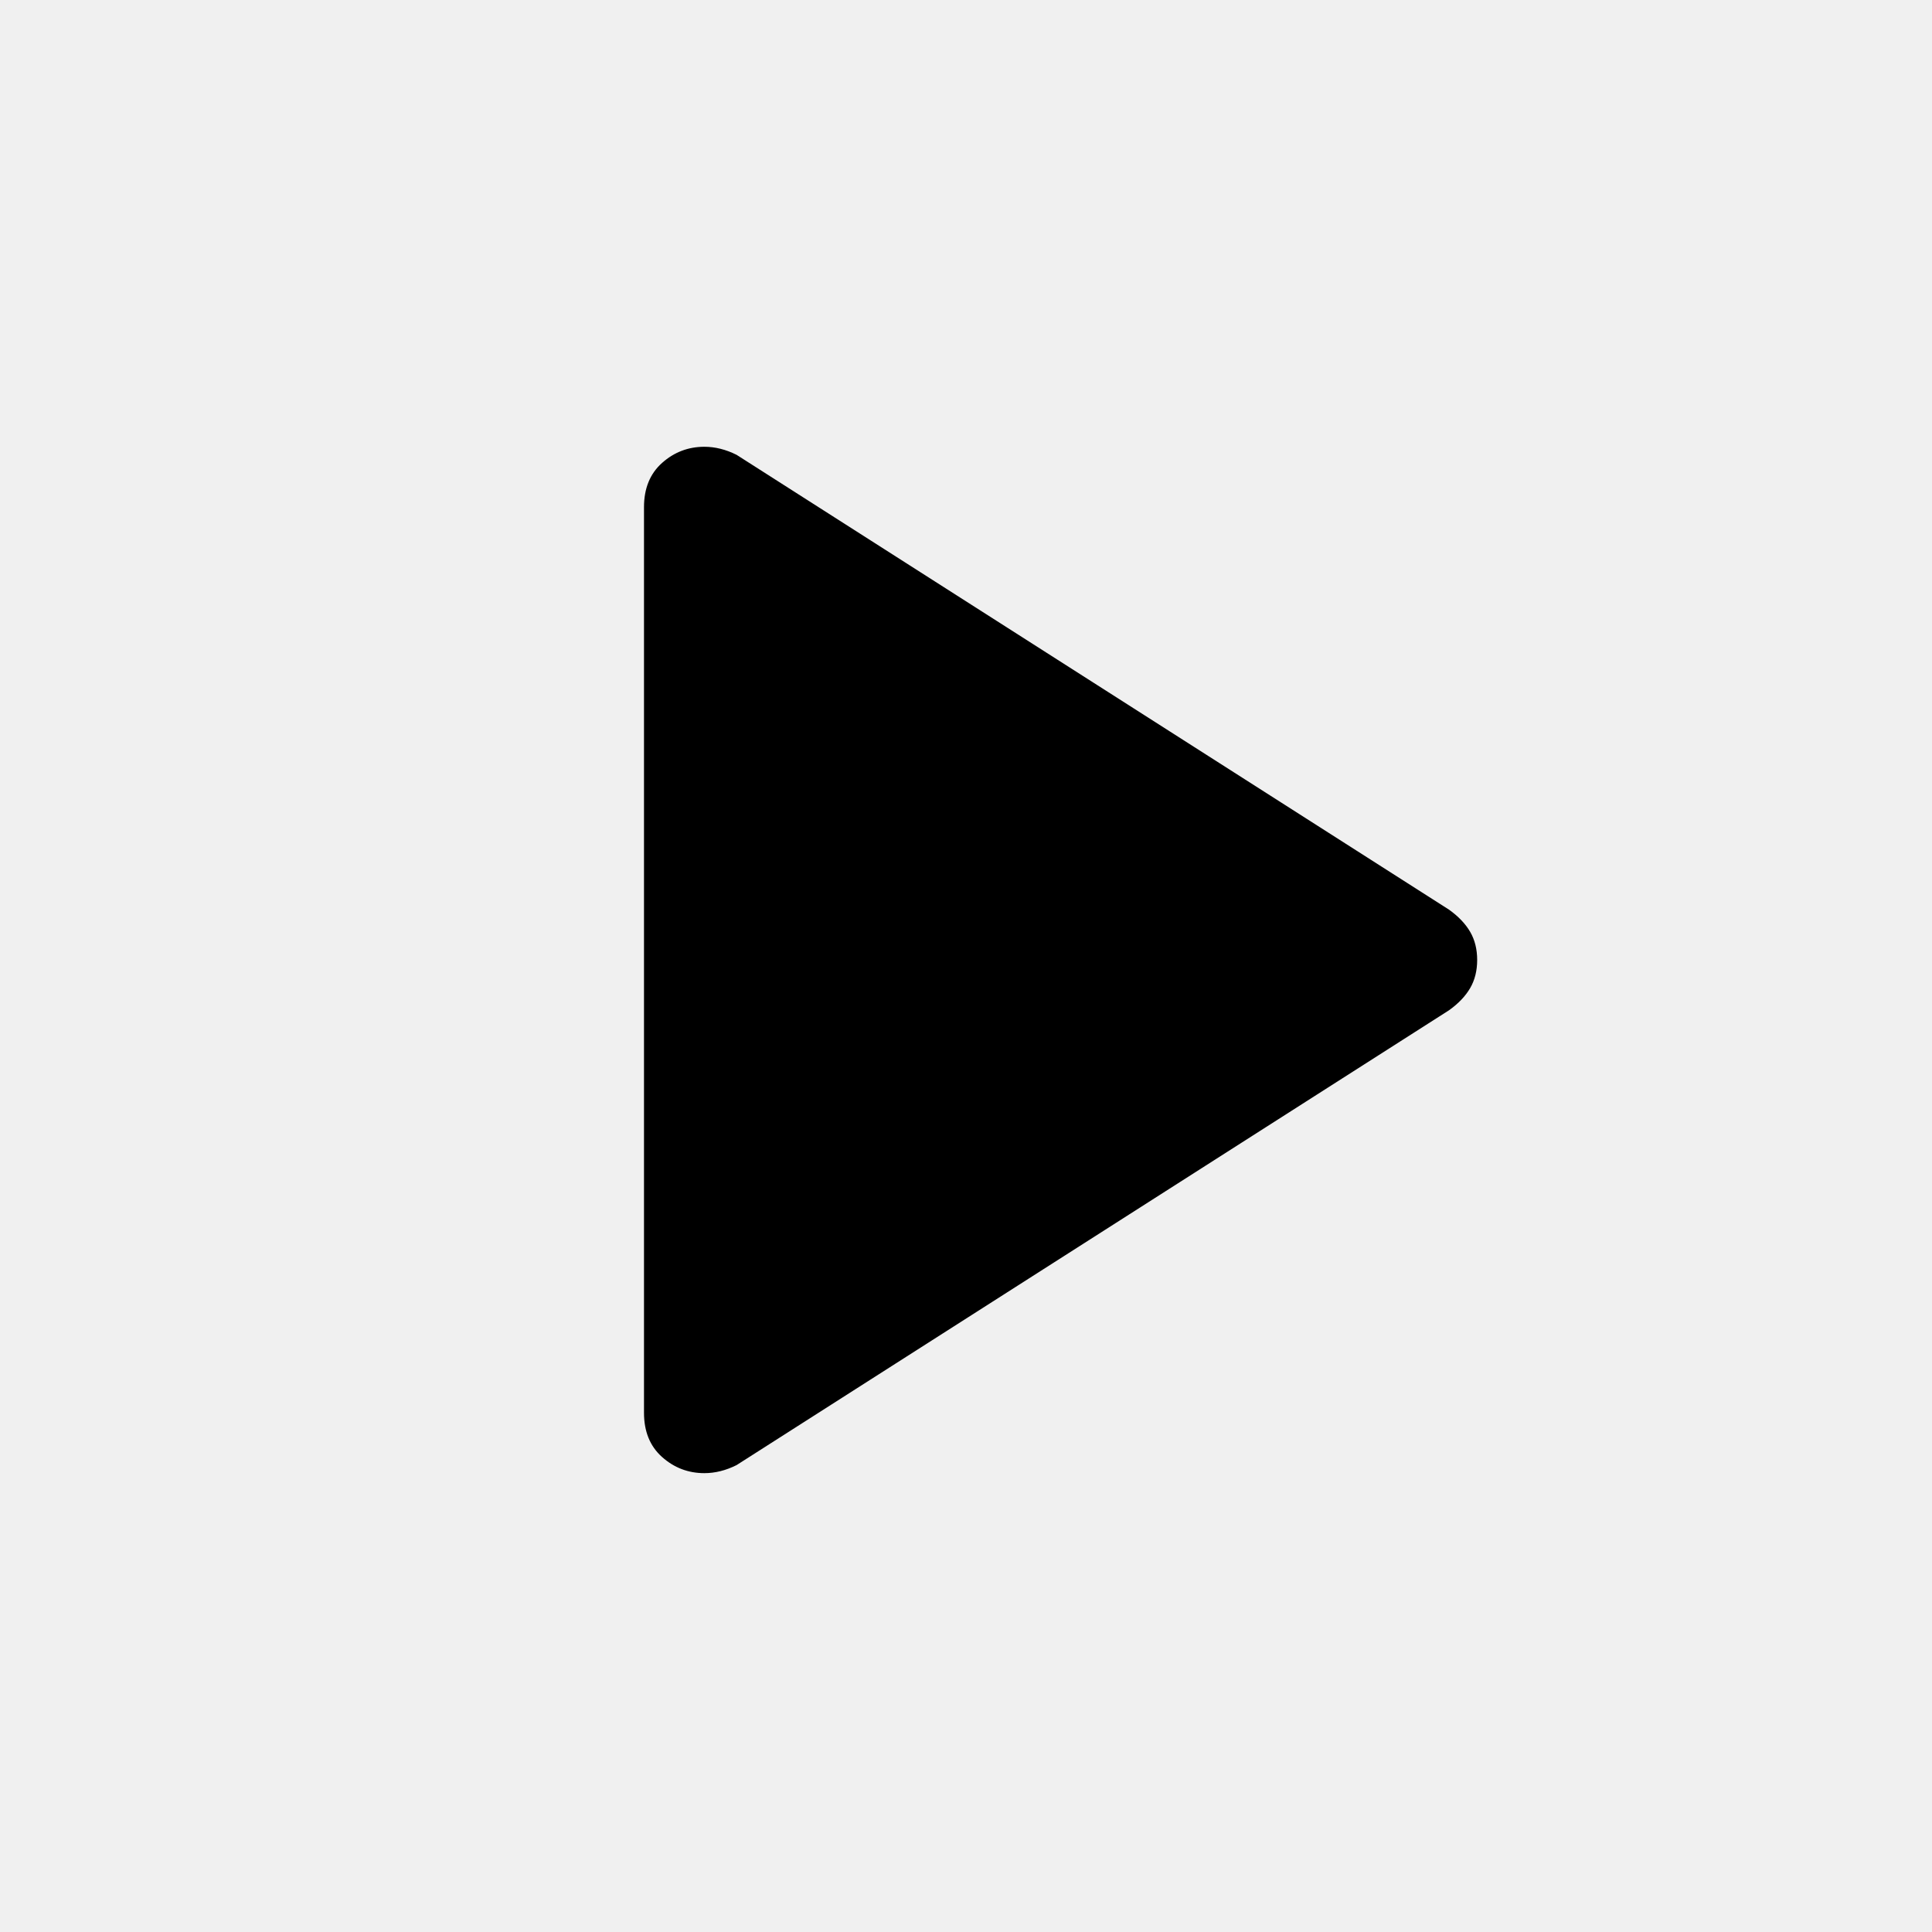
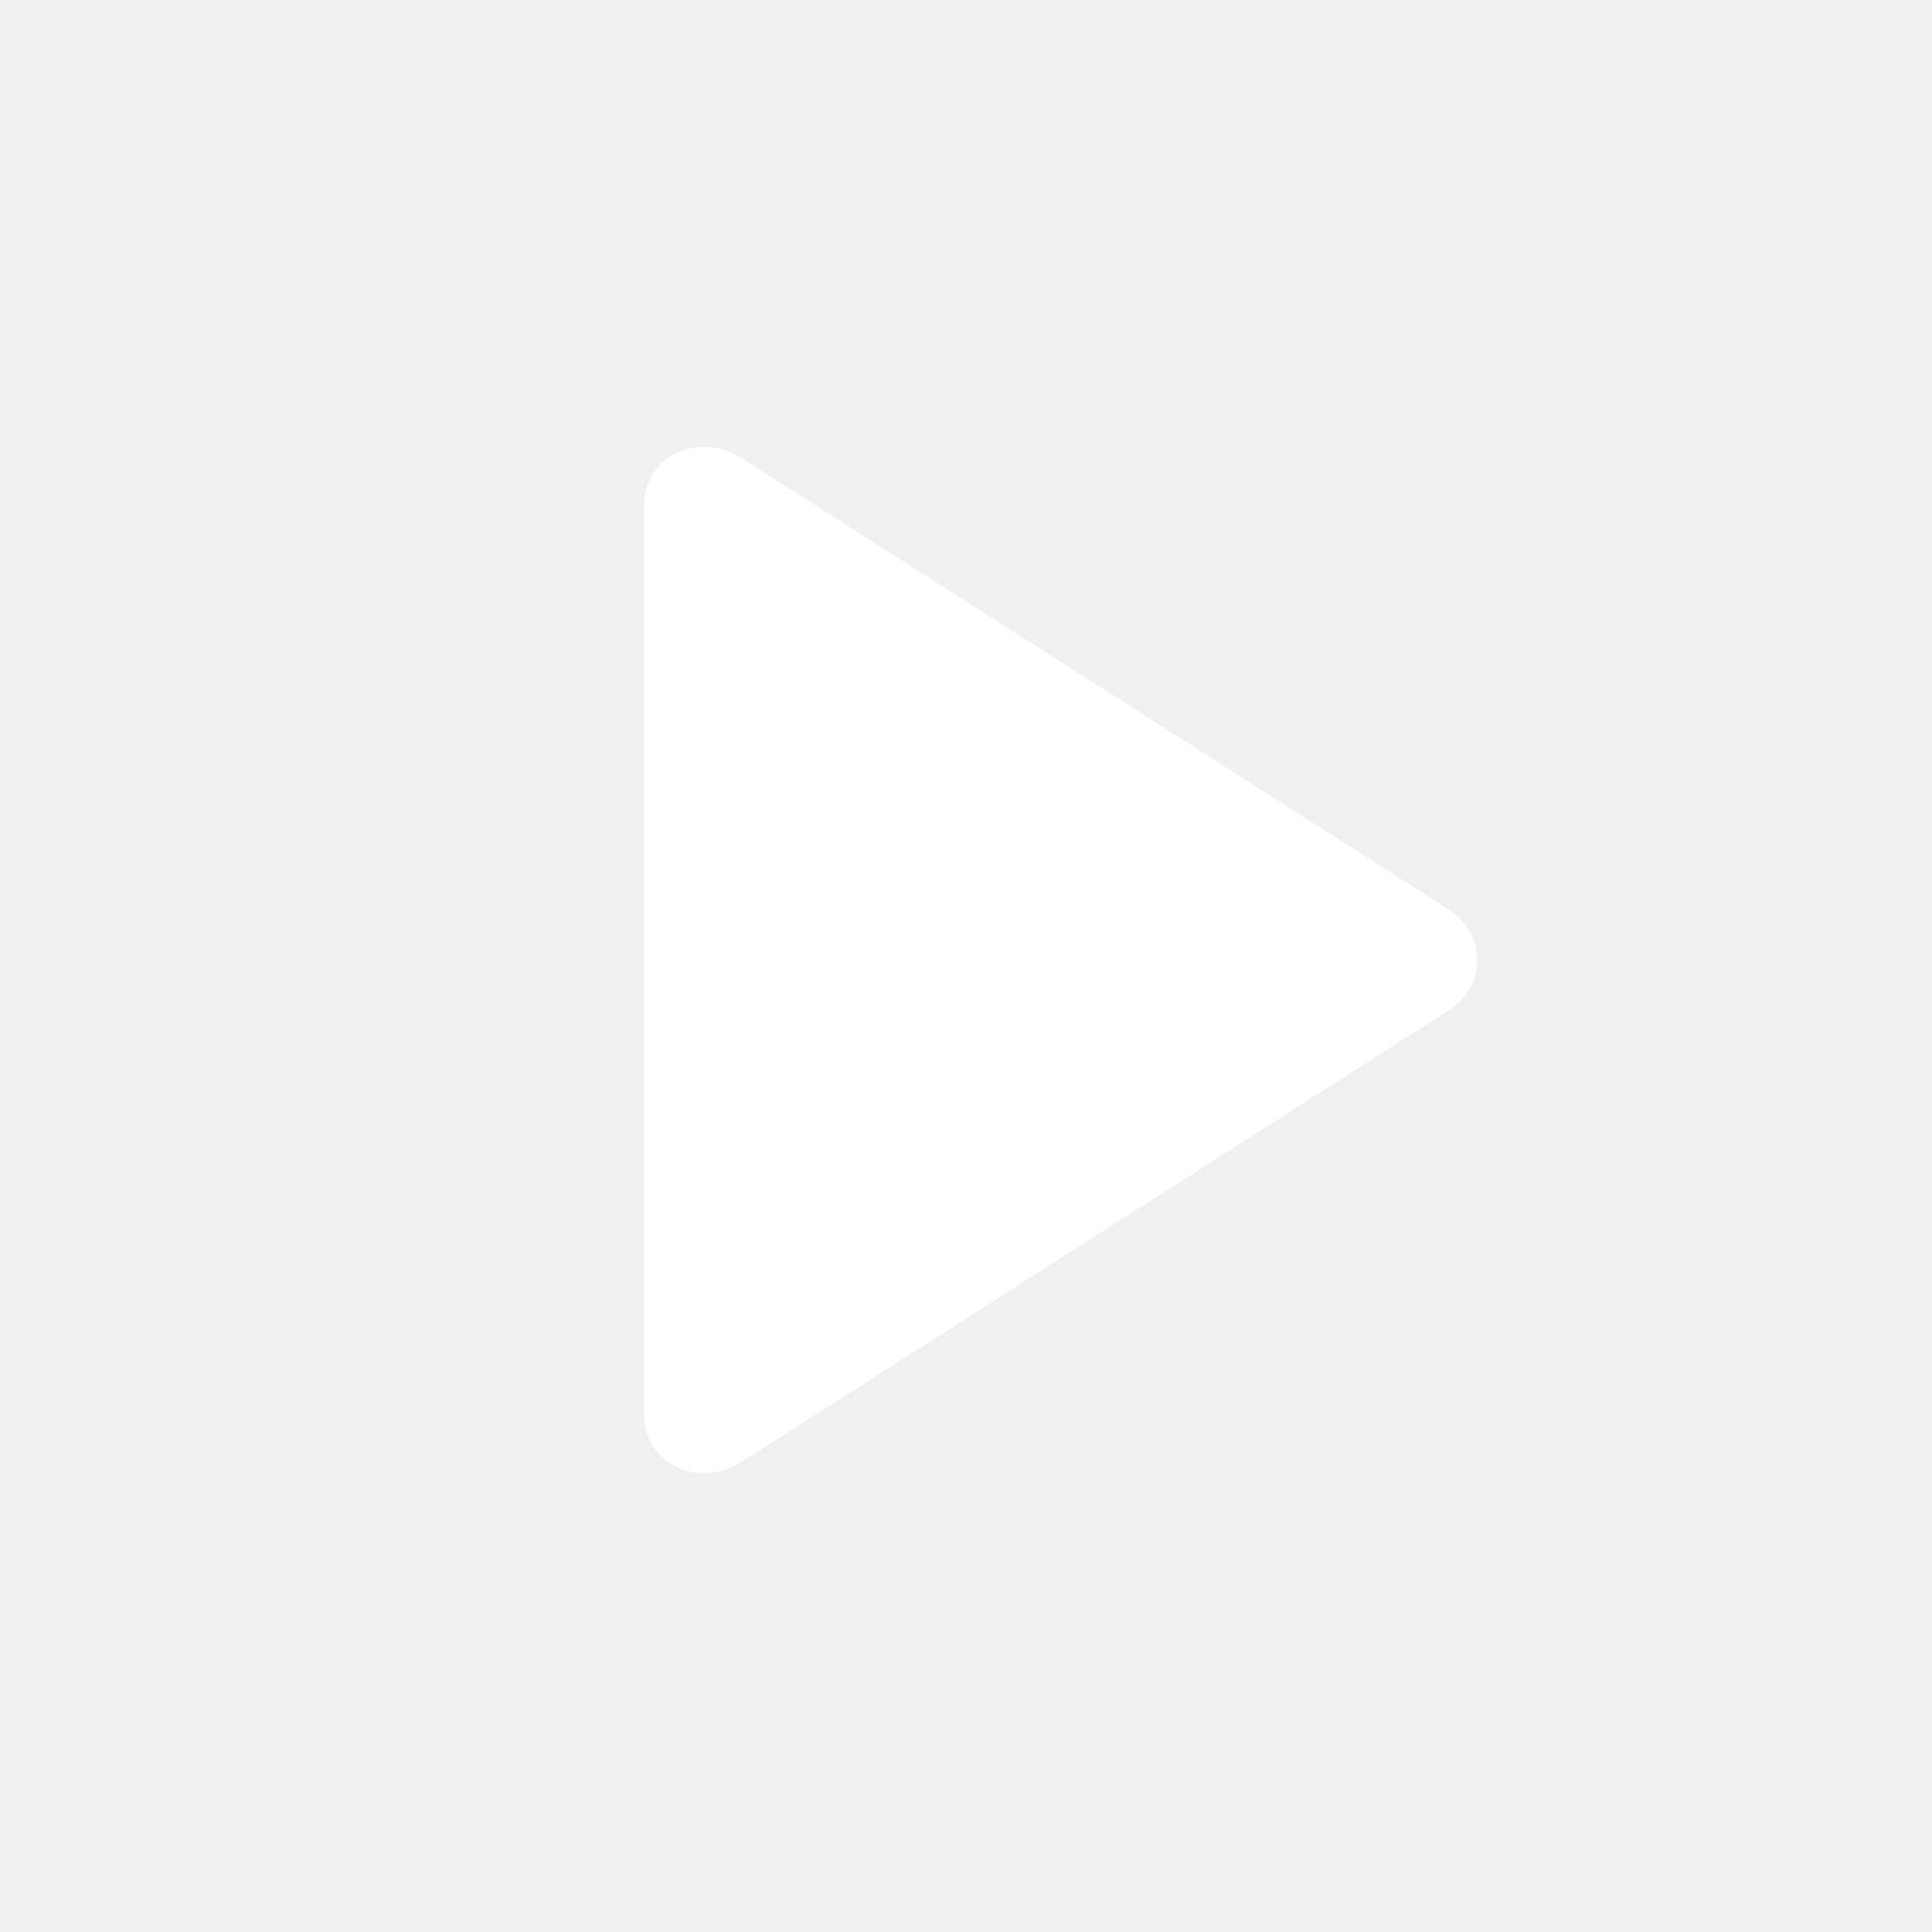
- <svg xmlns="http://www.w3.org/2000/svg" height="48" viewBox="0 -960 960 960" width="48">
+ <svg xmlns="http://www.w3.org/2000/svg" fill="#FFFFFF" height="48" viewBox="0 -960 960 960" width="48">
  <path d="M320-258v-450q0-14 9-22t21-8q4 0 8 1t8 3l354 226q7 5 10.5 11t3.5 14q0 8-3.5 14T720-458L366-232q-4 2-8 3t-8 1q-12 0-21-8t-9-22Z" />
</svg>
